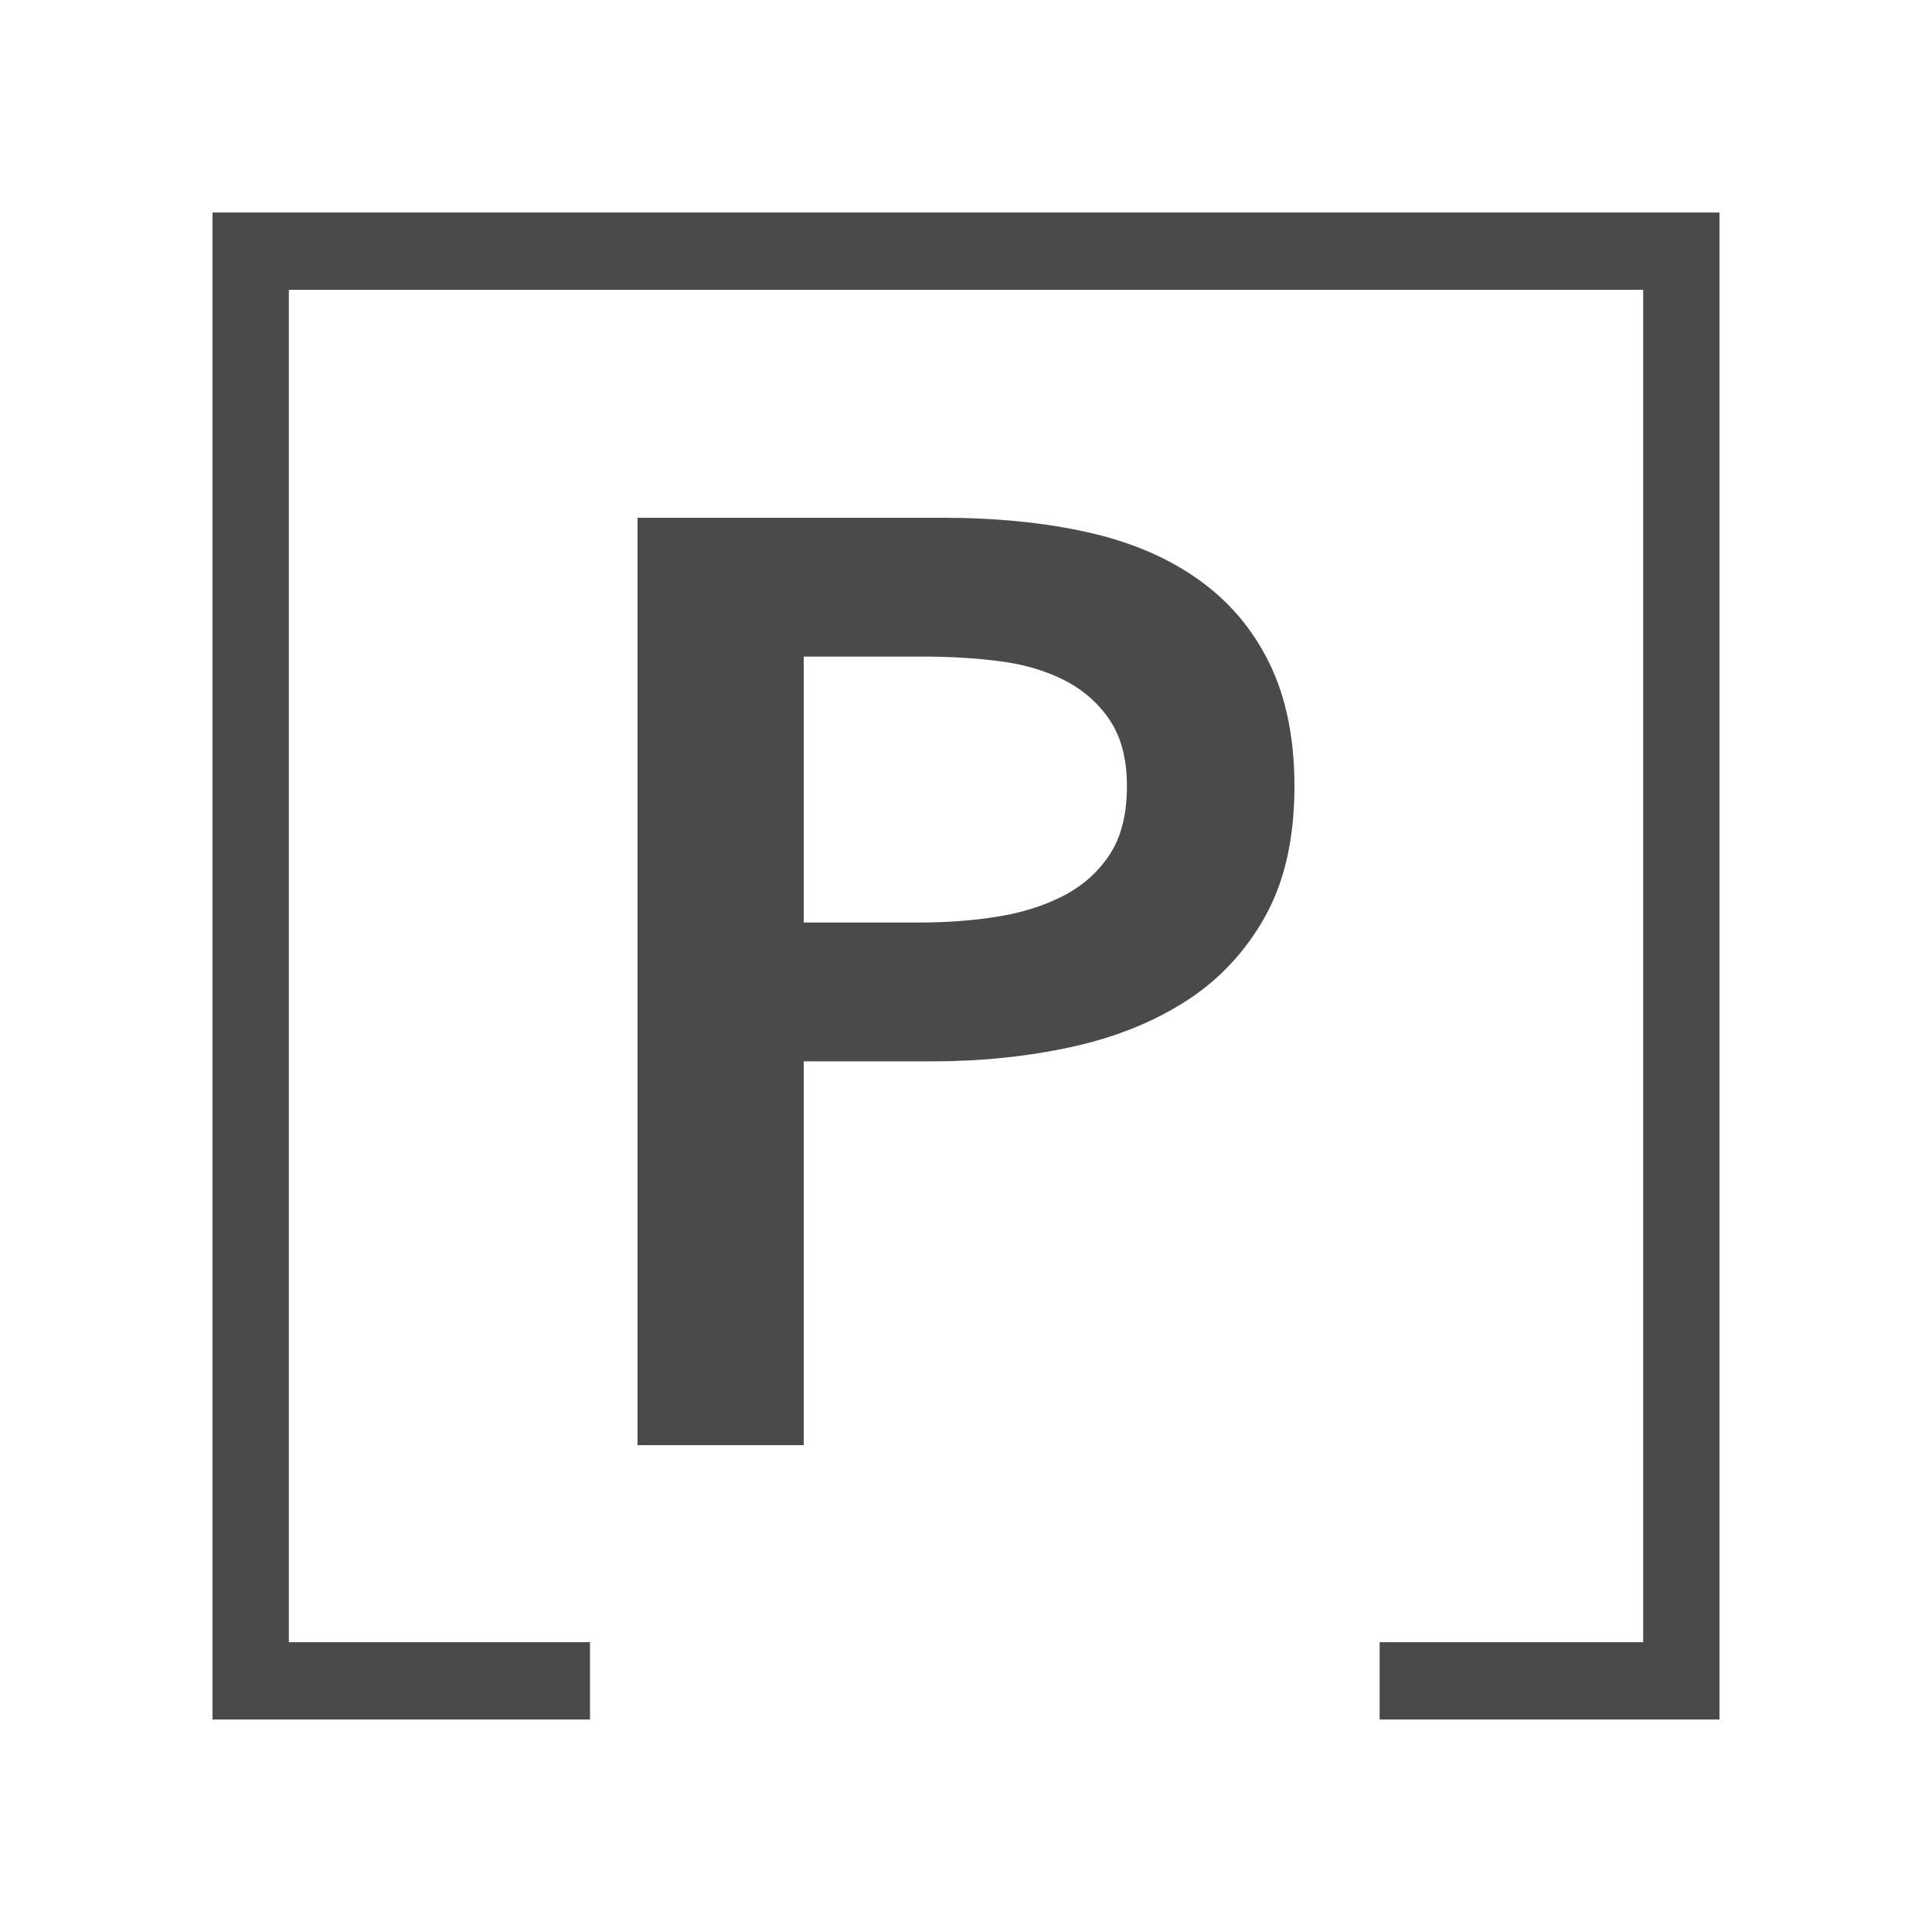
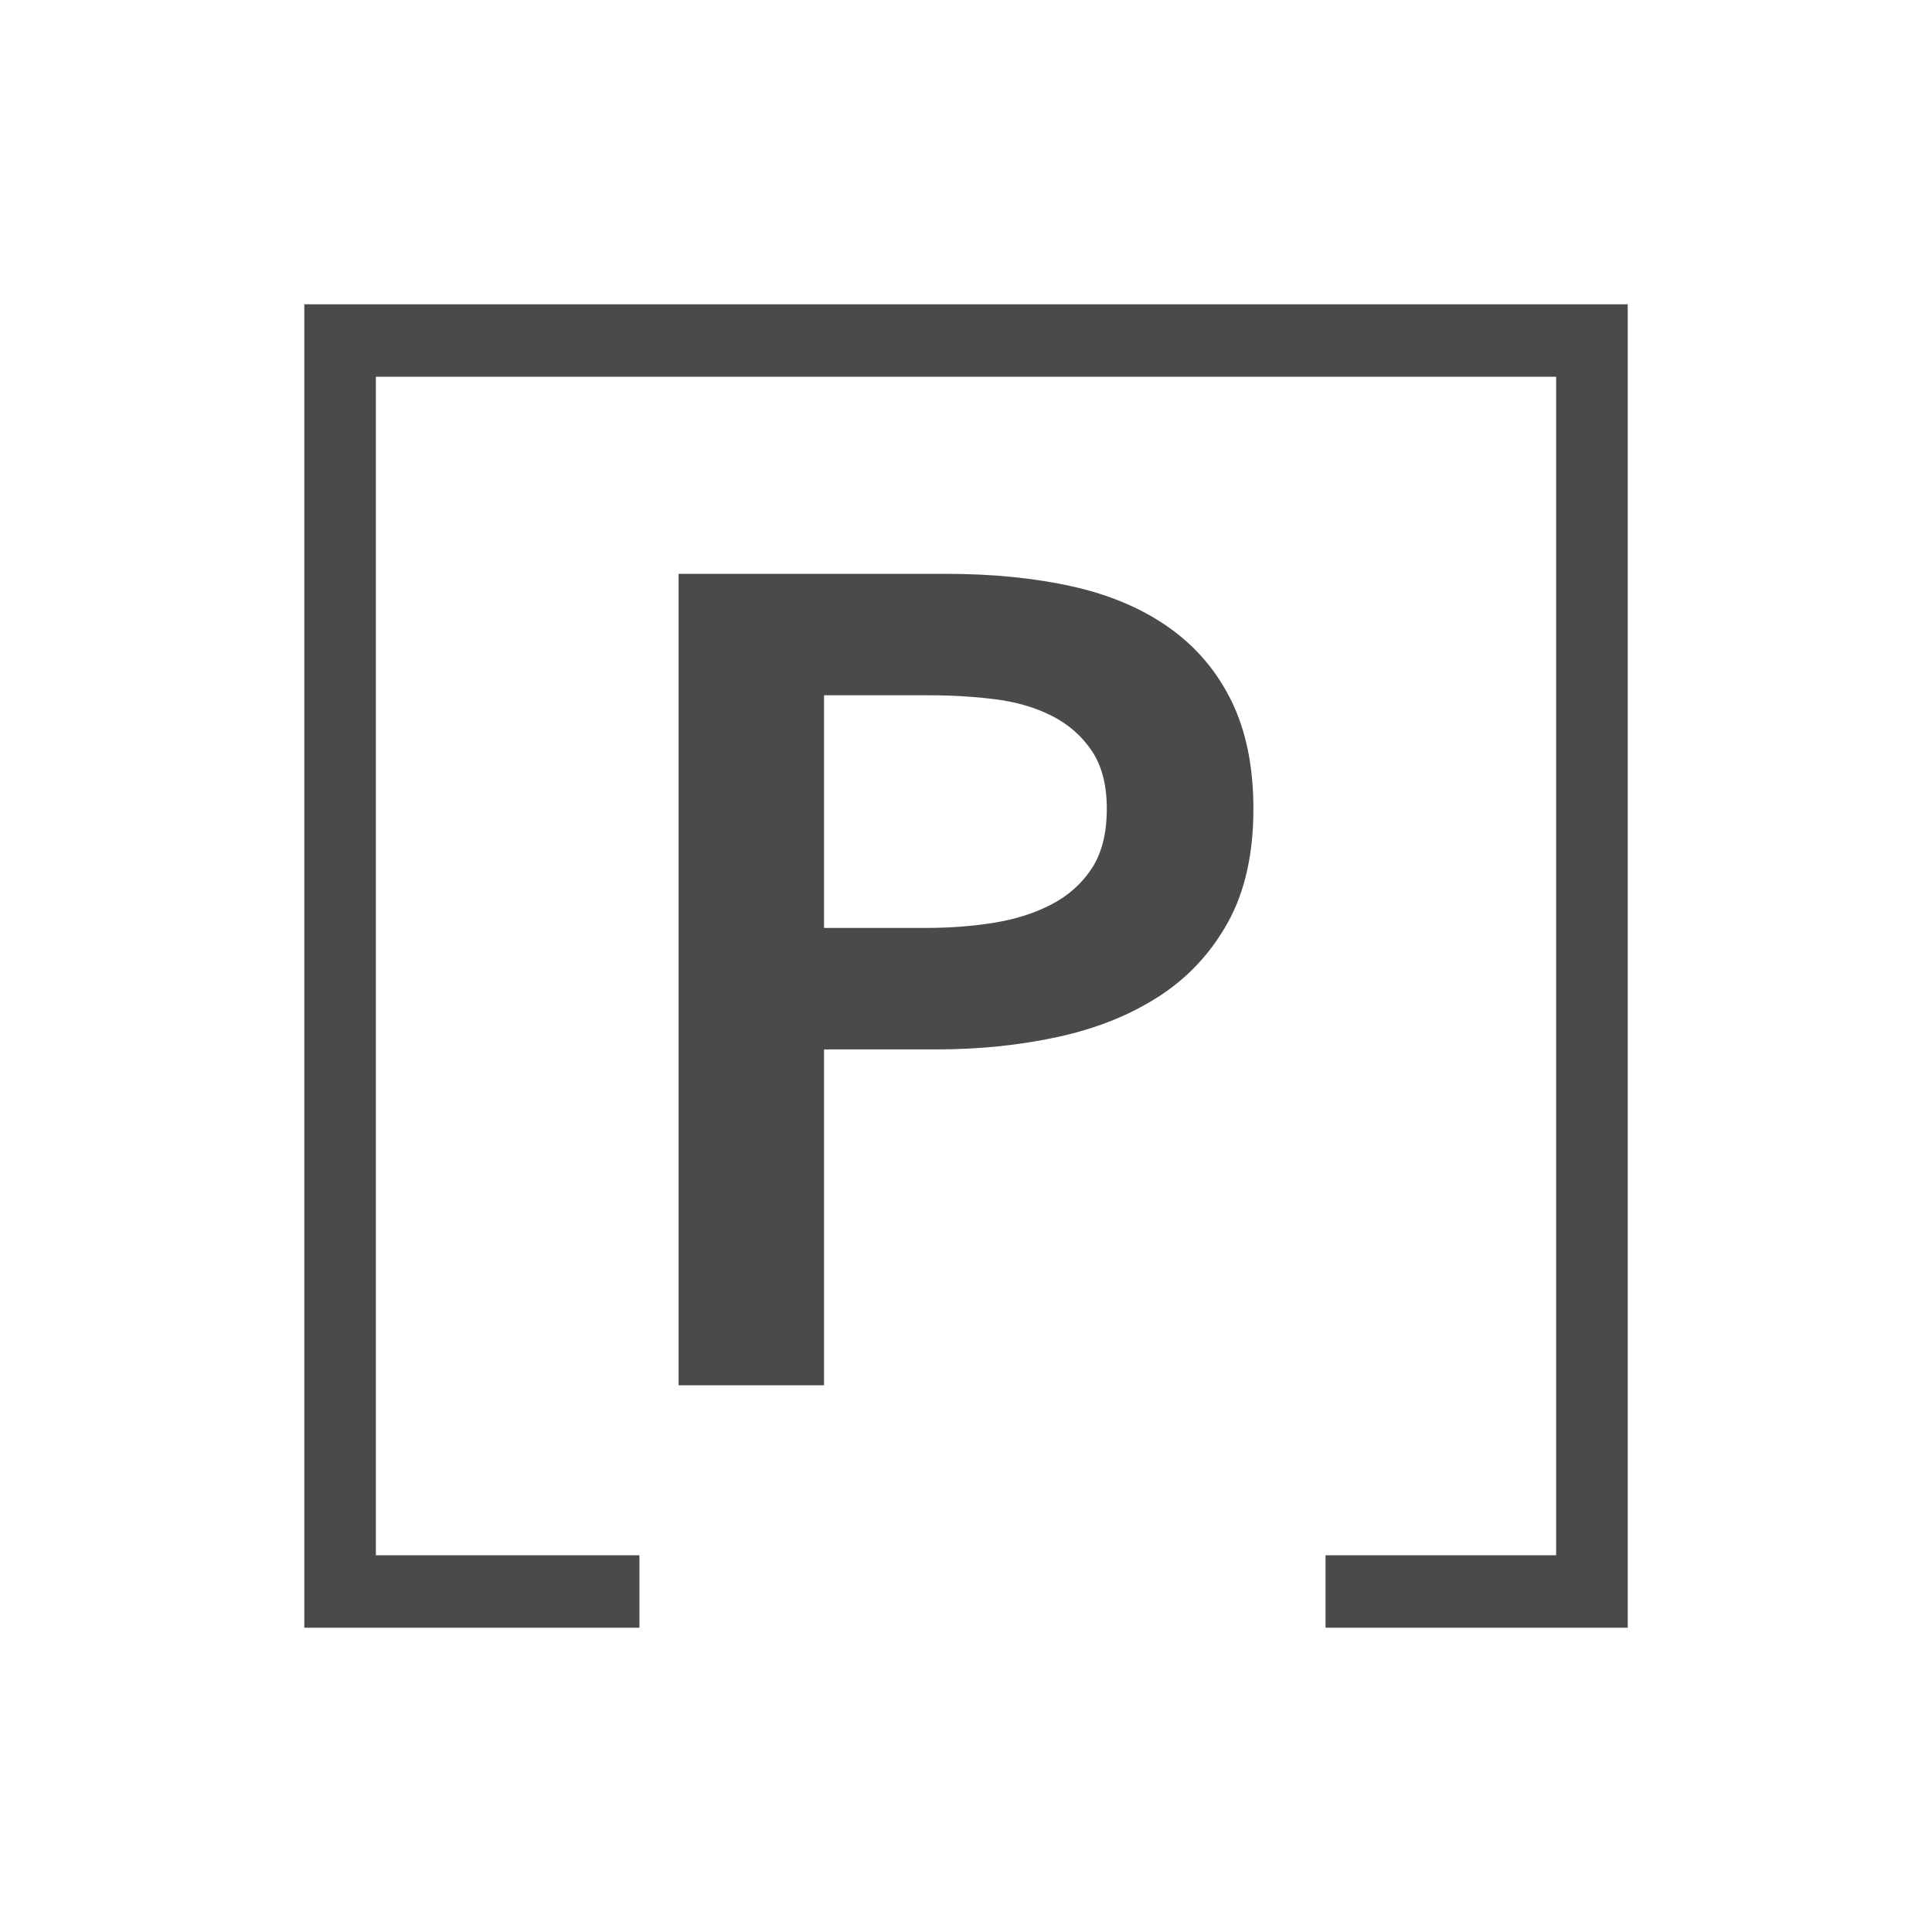
<svg xmlns="http://www.w3.org/2000/svg" width="50px" height="50px" viewBox="0 0 50 50" version="1.1">
  <defs />
  <g id="City-Dashboard" stroke="none" stroke-width="1" fill="none" fill-rule="evenodd">
-     <g id="Desktop-(Out-of-date-versions)" transform="translate(-13671, -2931)" />
+     <g id="Desktop-(Out-of-date-versions)" transform="translate(-12674, -2544)" />
    <g id="icons/park_icon_active">
-       <g id="Parking-Icon" transform="translate(5, 5)">
-         <g id="Parking-box" transform="translate(0.689655, 0.666667)" stroke="#4A4A4A" stroke-linecap="square">
-           <path d="M37.98,0.333 L38.31,0.333 L38.31,0.989 L38.31,37.678 L38.31,38.333 L37.336,38.333 L37.336,37.678 L37.336,1.333 L1.946,1.333 L1.285,1.333 L1.285,0.333 L1.946,0.333 L37.649,0.333 L37.98,0.333 Z M2.941,38.333 L2.259,38.333 L2.259,37.333 L2.941,37.333 L8.398,37.333 L9.08,37.333 L9.08,38.333 L8.398,38.333 L2.941,38.333 Z M31.198,38.333 L30.515,38.333 L30.515,37.333 L31.198,37.333 L36.654,37.333 L37.336,37.333 L37.336,38.333 L36.654,38.333 L31.198,38.333 Z M37.98,0.333 L37.336,0.333 L37.336,0.989 L37.336,1.333 L37.649,1.333 L38.31,1.333 L38.31,0.333 L37.98,0.333 Z M1.285,37.678 L1.285,38.333 L0.31,38.333 L0.31,37.678 L0.31,0.989 L0.31,0.333 L1.285,0.333 L1.285,0.989 L1.285,37.678 Z" id="Combined-Shape" />
+       <g id="Parking-Icon" transform="translate(7.5, 7.5)">
+         <g id="Parking-box" transform="translate(0.603448, 0.583333)" stroke="#4A4A4A" stroke-linecap="square">
+           <path d="M33.232,0.292 L33.522,0.292 L33.522,0.865 L33.522,32.968 L33.522,33.542 L32.669,33.542 L32.669,32.968 L32.669,1.167 L1.703,1.167 L1.124,1.167 L1.124,0.292 L1.703,0.292 L32.943,0.292 L33.232,0.292 Z M2.573,33.542 L1.977,33.542 L1.977,32.667 L2.573,32.667 L7.348,32.667 L7.945,32.667 L7.945,33.542 L7.348,33.542 L2.573,33.542 Z M27.298,33.542 L26.701,33.542 L26.701,32.667 L27.298,32.667 L32.072,32.667 L32.669,32.667 L32.669,33.542 L32.072,33.542 L27.298,33.542 Z M33.232,0.292 L32.669,0.292 L32.669,0.865 L32.669,1.167 L32.943,1.167 L33.522,1.167 L33.522,0.292 L33.232,0.292 Z M1.124,32.968 L1.124,33.542 L0.272,33.542 L0.272,32.968 L0.272,0.865 L0.272,0.292 L1.124,0.292 L1.124,0.865 L1.124,32.968 Z" id="Combined-Shape" />
        </g>
-         <path d="M11.5,8.4 L19.386,8.4 C20.774,8.4 22.025,8.524 23.141,8.773 C24.256,9.021 25.212,9.428 26.008,9.993 C26.805,10.558 27.419,11.281 27.851,12.163 C28.284,13.044 28.5,14.106 28.5,15.349 C28.5,16.682 28.25,17.801 27.749,18.705 C27.248,19.609 26.571,20.338 25.718,20.892 C24.864,21.445 23.869,21.846 22.731,22.095 C21.593,22.344 20.387,22.468 19.112,22.468 L15.801,22.468 L15.801,32.4 L11.5,32.4 L11.5,8.4 Z M18.805,18.875 C19.511,18.875 20.182,18.824 20.819,18.722 C21.456,18.62 22.025,18.44 22.526,18.18 C23.027,17.92 23.425,17.564 23.721,17.112 C24.017,16.66 24.165,16.072 24.165,15.349 C24.165,14.649 24.017,14.078 23.721,13.637 C23.425,13.197 23.032,12.852 22.543,12.603 C22.054,12.355 21.496,12.191 20.87,12.112 C20.245,12.033 19.602,11.993 18.942,11.993 L15.801,11.993 L15.801,18.875 L18.805,18.875 Z" id="P" fill="#4A4A4A" />
+         <path d="M10.062,7.35 L16.962,7.35 C18.177,7.35 19.272,7.459 20.248,7.676 C21.224,7.894 22.06,8.25 22.757,8.744 C23.454,9.238 23.992,9.871 24.37,10.642 C24.748,11.414 24.938,12.343 24.938,13.431 C24.938,14.597 24.718,15.576 24.28,16.367 C23.842,17.158 23.25,17.796 22.503,18.28 C21.756,18.765 20.885,19.116 19.89,19.333 C18.894,19.551 17.839,19.659 16.723,19.659 L13.826,19.659 L13.826,28.35 L10.062,28.35 L10.062,7.35 Z M16.455,16.515 C17.072,16.515 17.659,16.471 18.217,16.382 C18.774,16.293 19.272,16.135 19.71,15.907 C20.148,15.68 20.497,15.368 20.756,14.973 C21.015,14.577 21.144,14.063 21.144,13.431 C21.144,12.818 21.015,12.318 20.756,11.933 C20.497,11.547 20.153,11.245 19.725,11.028 C19.297,10.81 18.809,10.667 18.262,10.598 C17.714,10.529 17.152,10.494 16.574,10.494 L13.826,10.494 L13.826,16.515 L16.455,16.515 Z" id="P" fill="#4A4A4A" />
      </g>
    </g>
  </g>
</svg>
